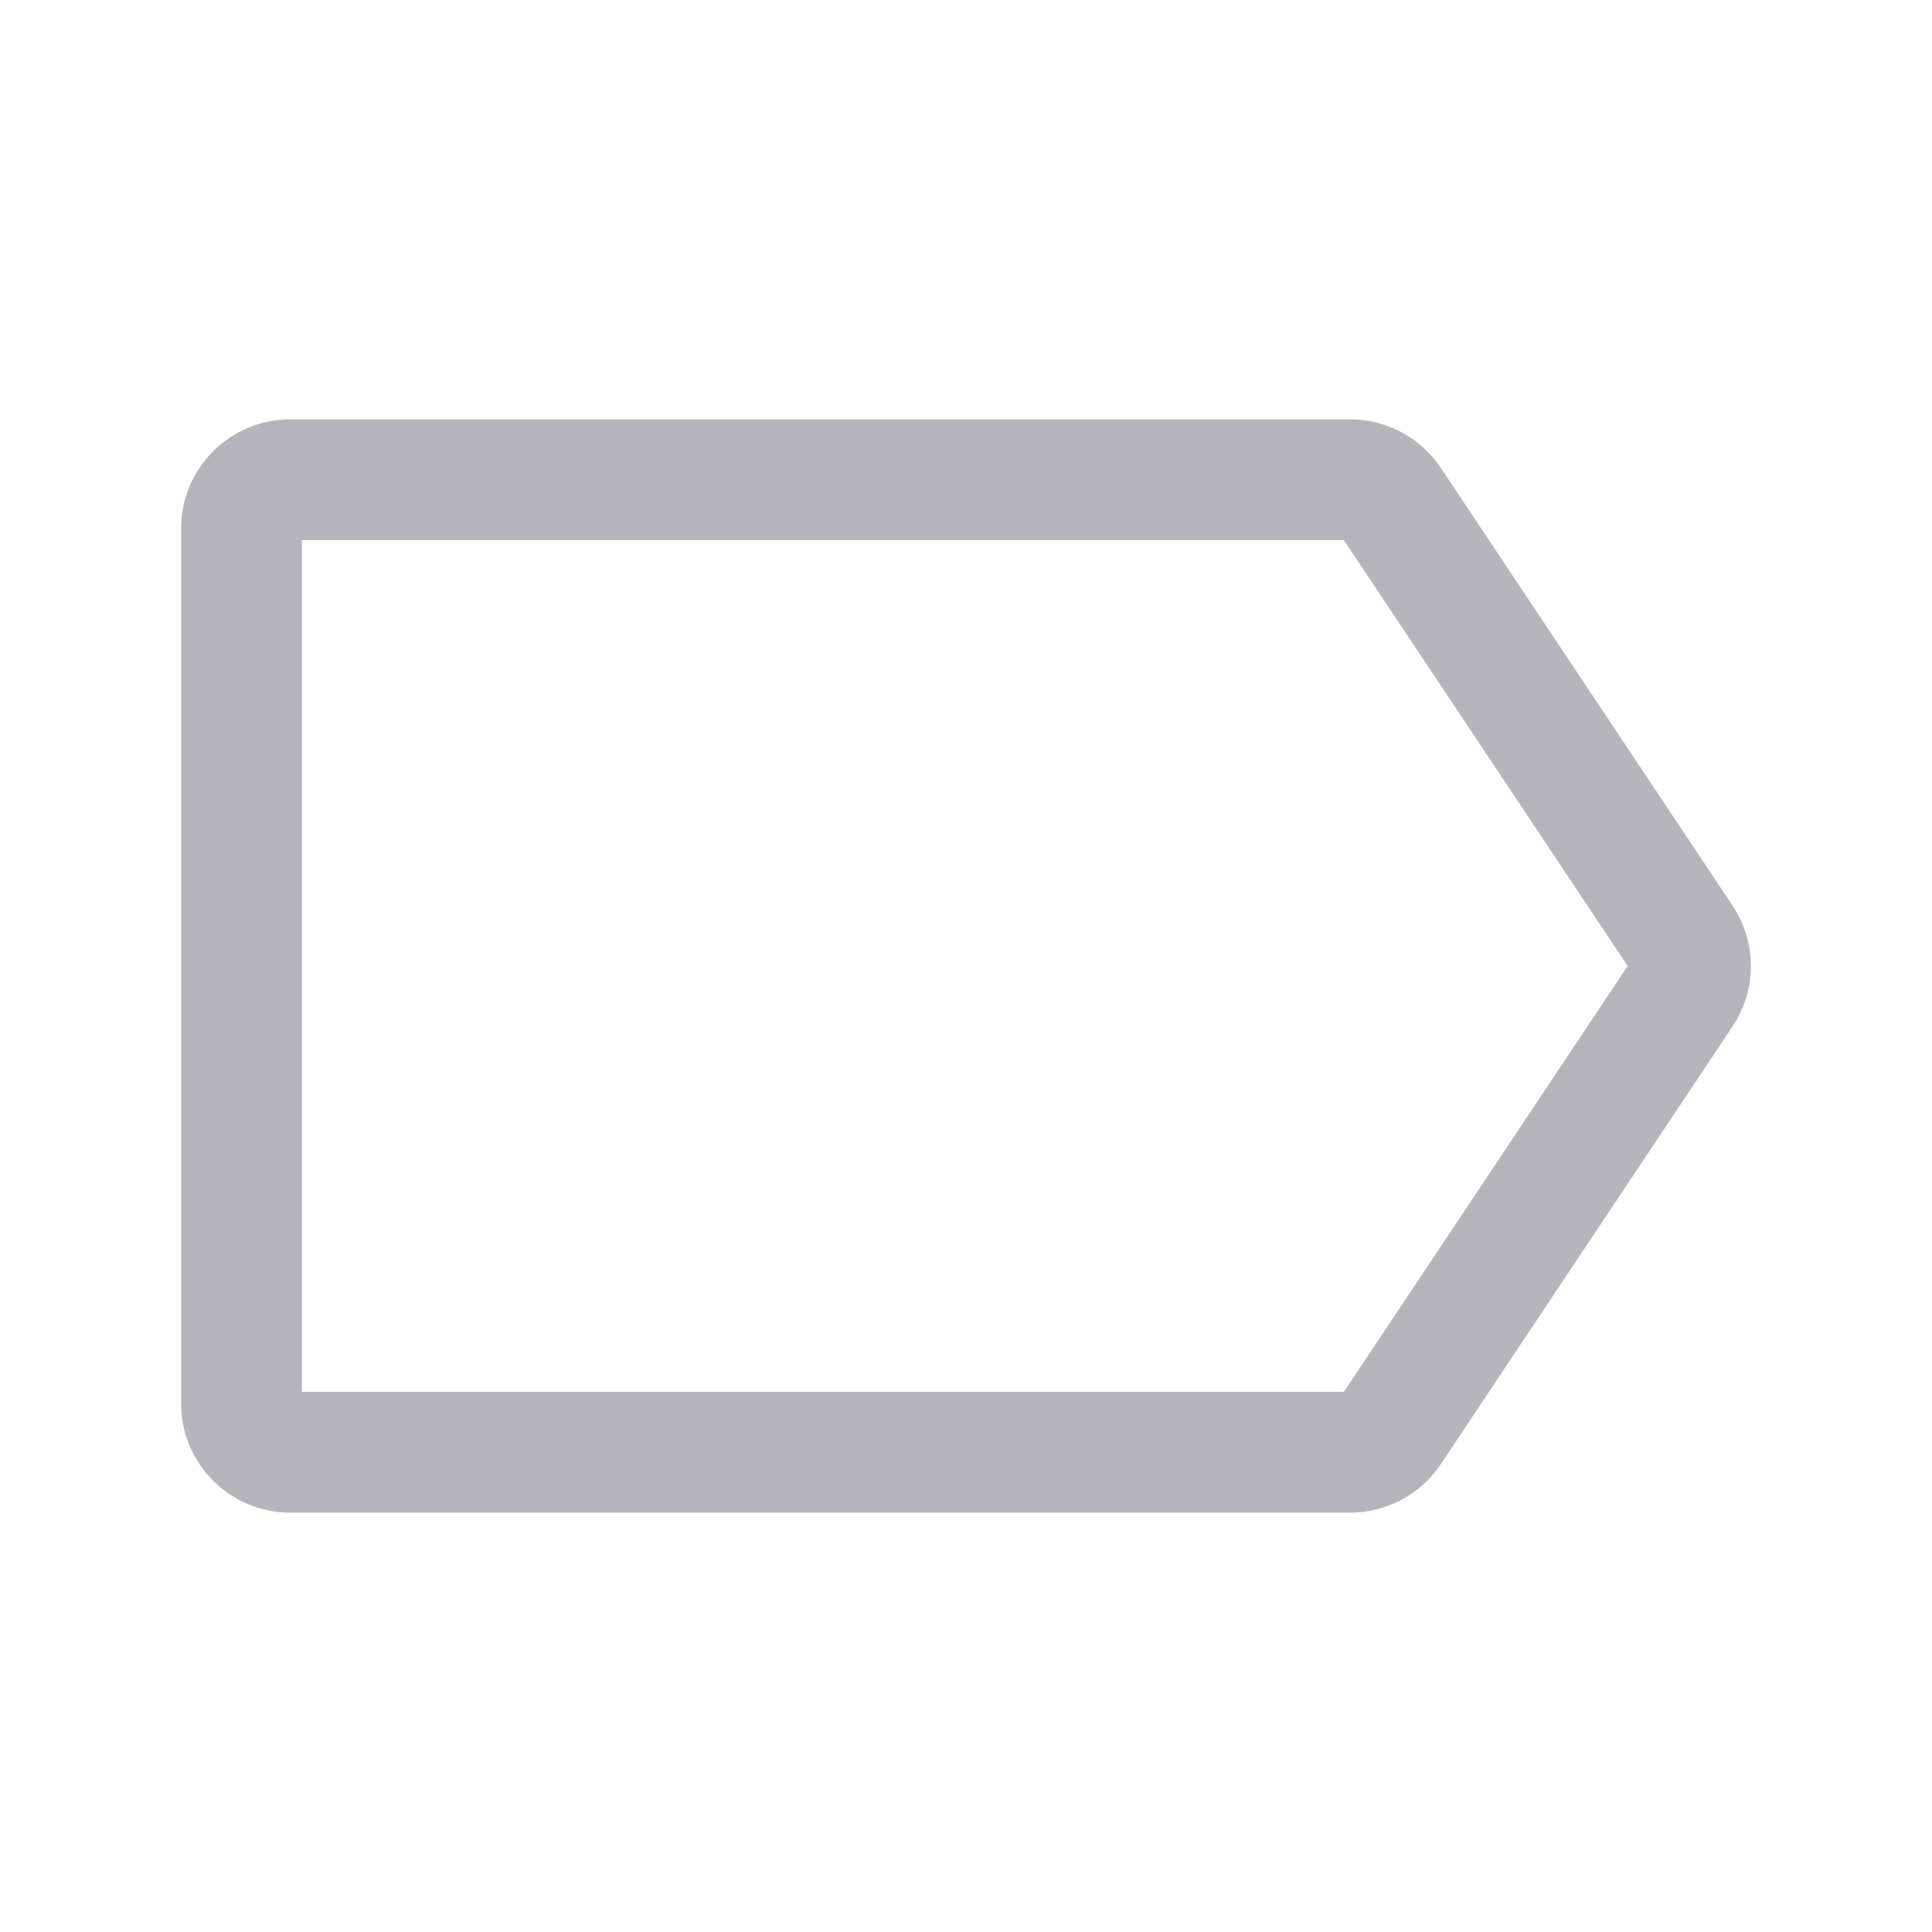
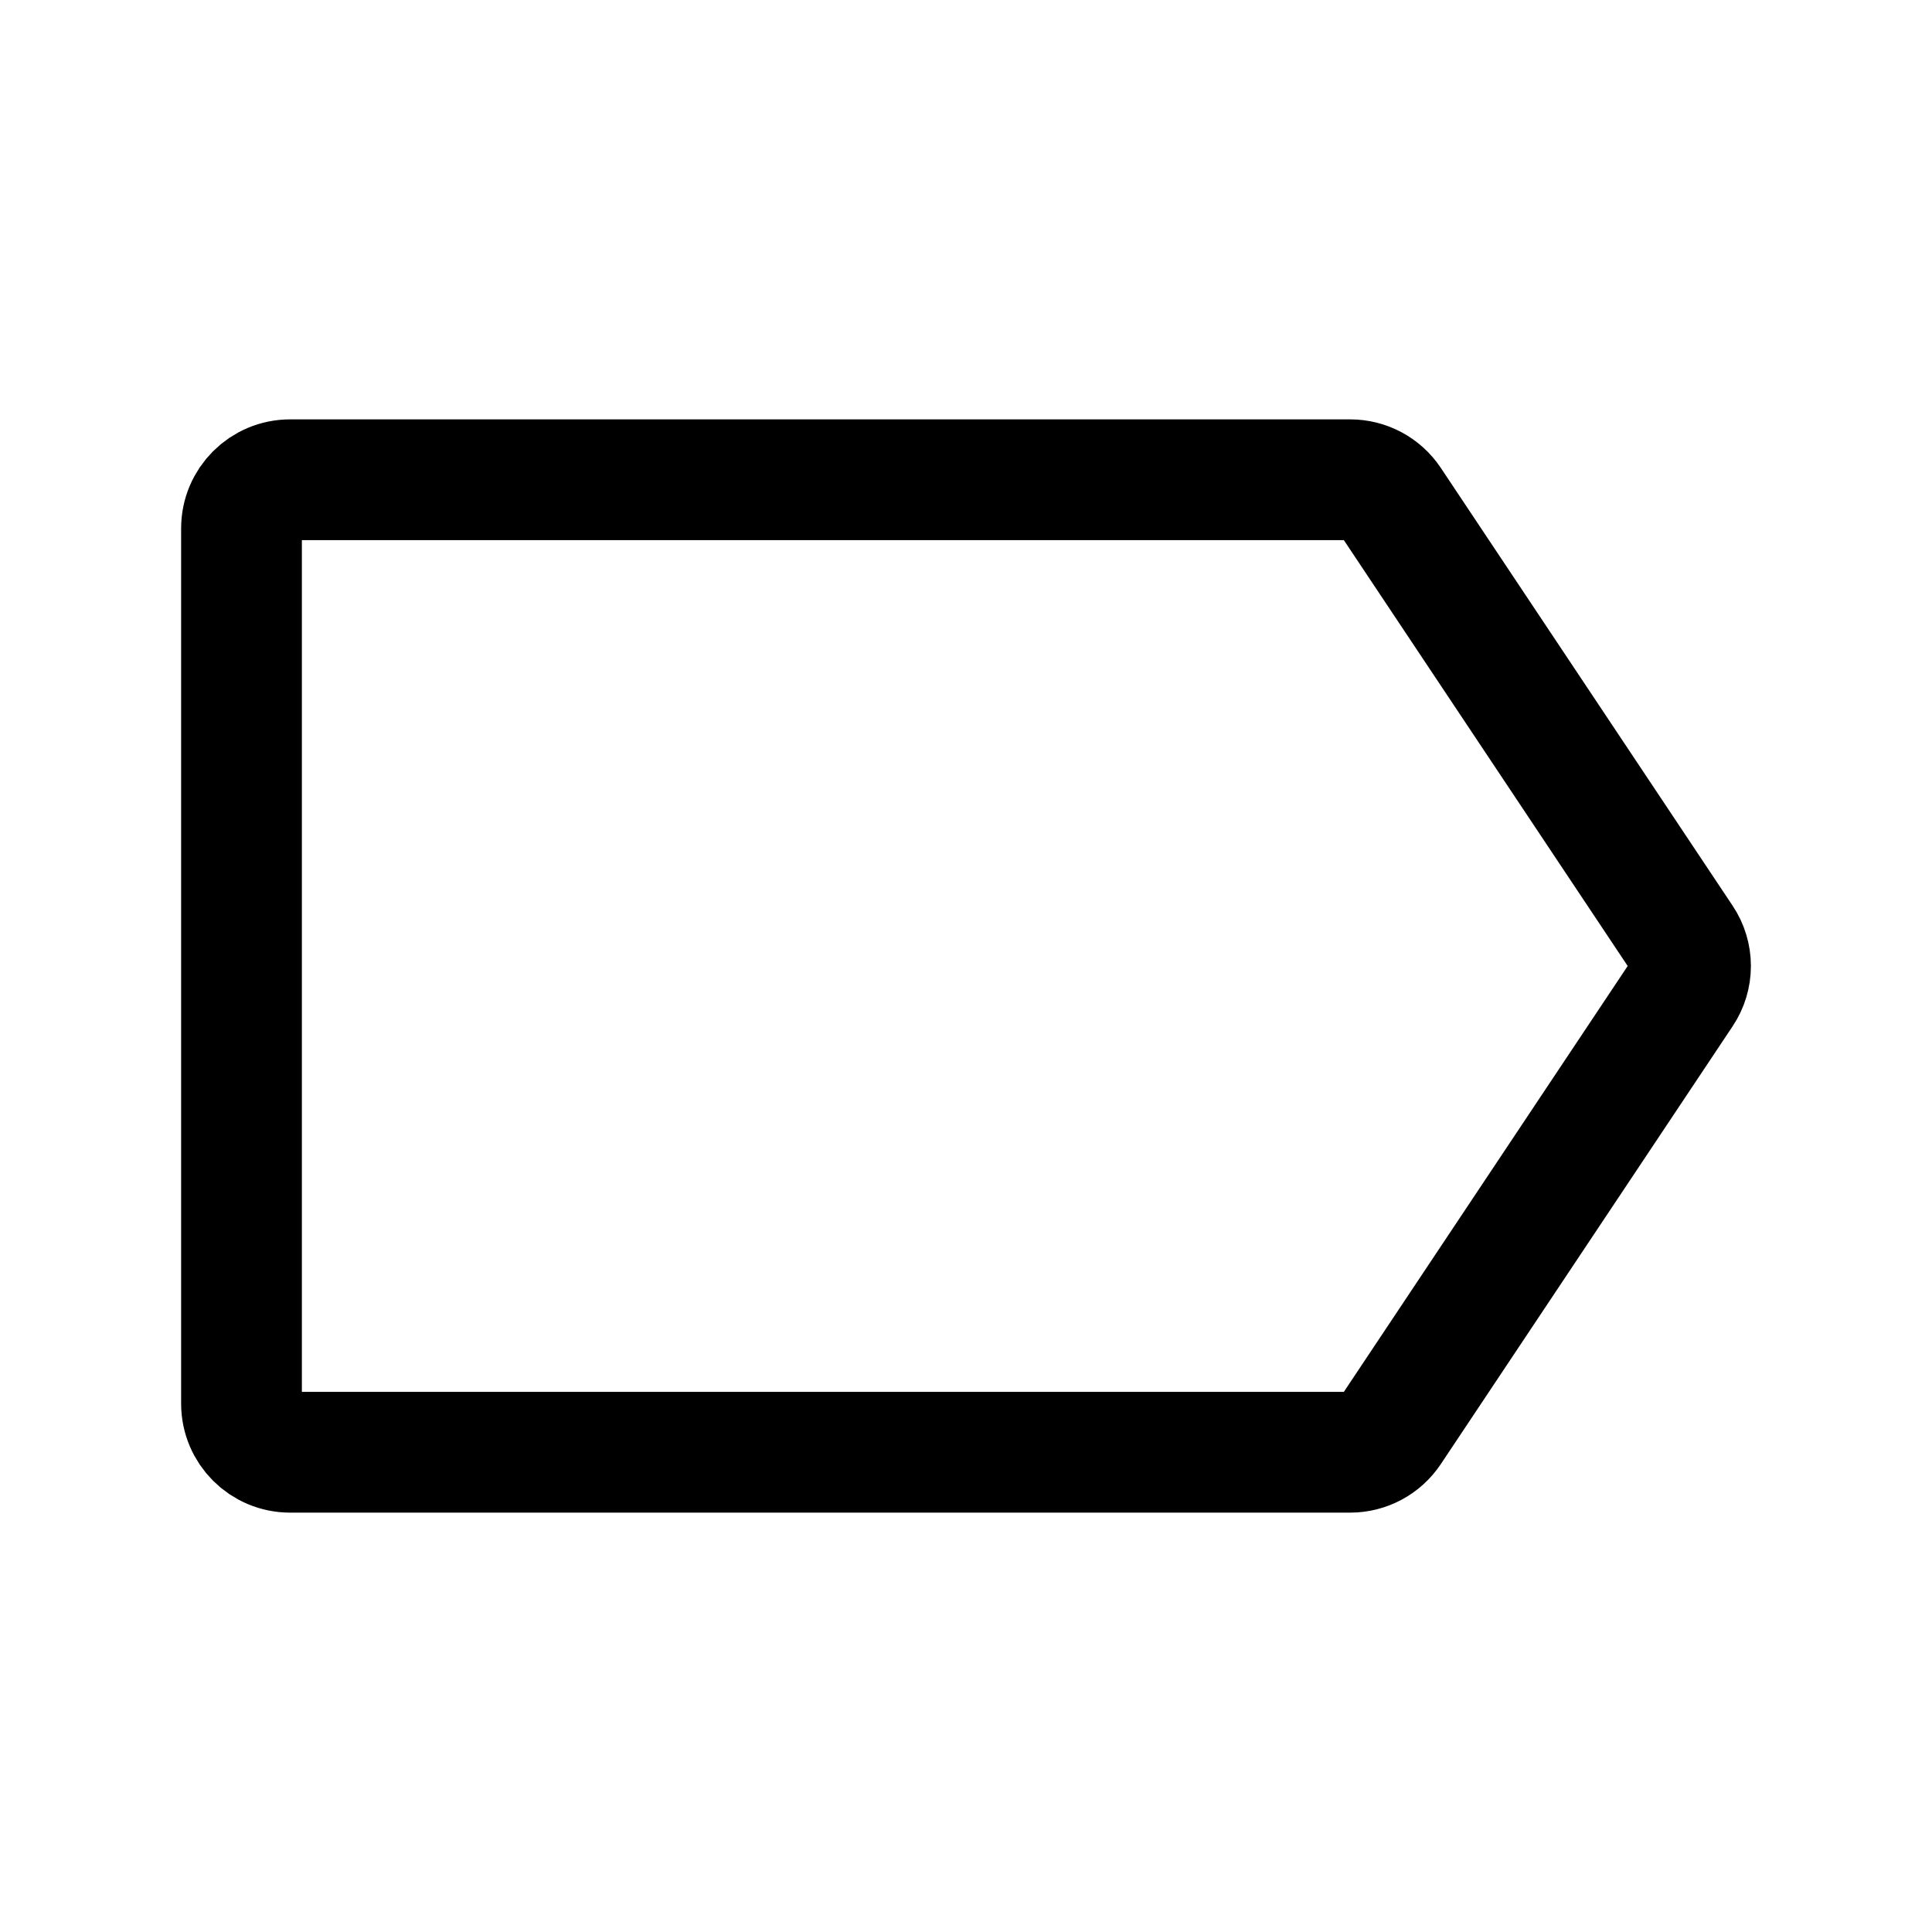
<svg xmlns="http://www.w3.org/2000/svg" width="16" height="16" viewBox="0 0 16 16" fill="none">
  <mask id="mask0_15_6663" style="mask-type:alpha" maskUnits="userSpaceOnUse" x="1" y="3" width="14" height="10">
    <path d="M2 11.624V4.376C2 4.153 2.18 3.973 2.403 3.973H11.181C11.316 3.973 11.441 4.04 11.516 4.152L13.932 7.777C14.023 7.912 14.023 8.088 13.932 8.223L11.516 11.848C11.441 11.96 11.316 12.027 11.181 12.027H2.403C2.18 12.027 2 11.847 2 11.624Z" stroke="black" />
  </mask>
  <g mask="url(#mask0_15_6663)">
-     <rect width="16" height="16" fill="#B5B5BB" />
+     <rect width="16" height="16" fill="currentColor" />
  </g>
</svg>
